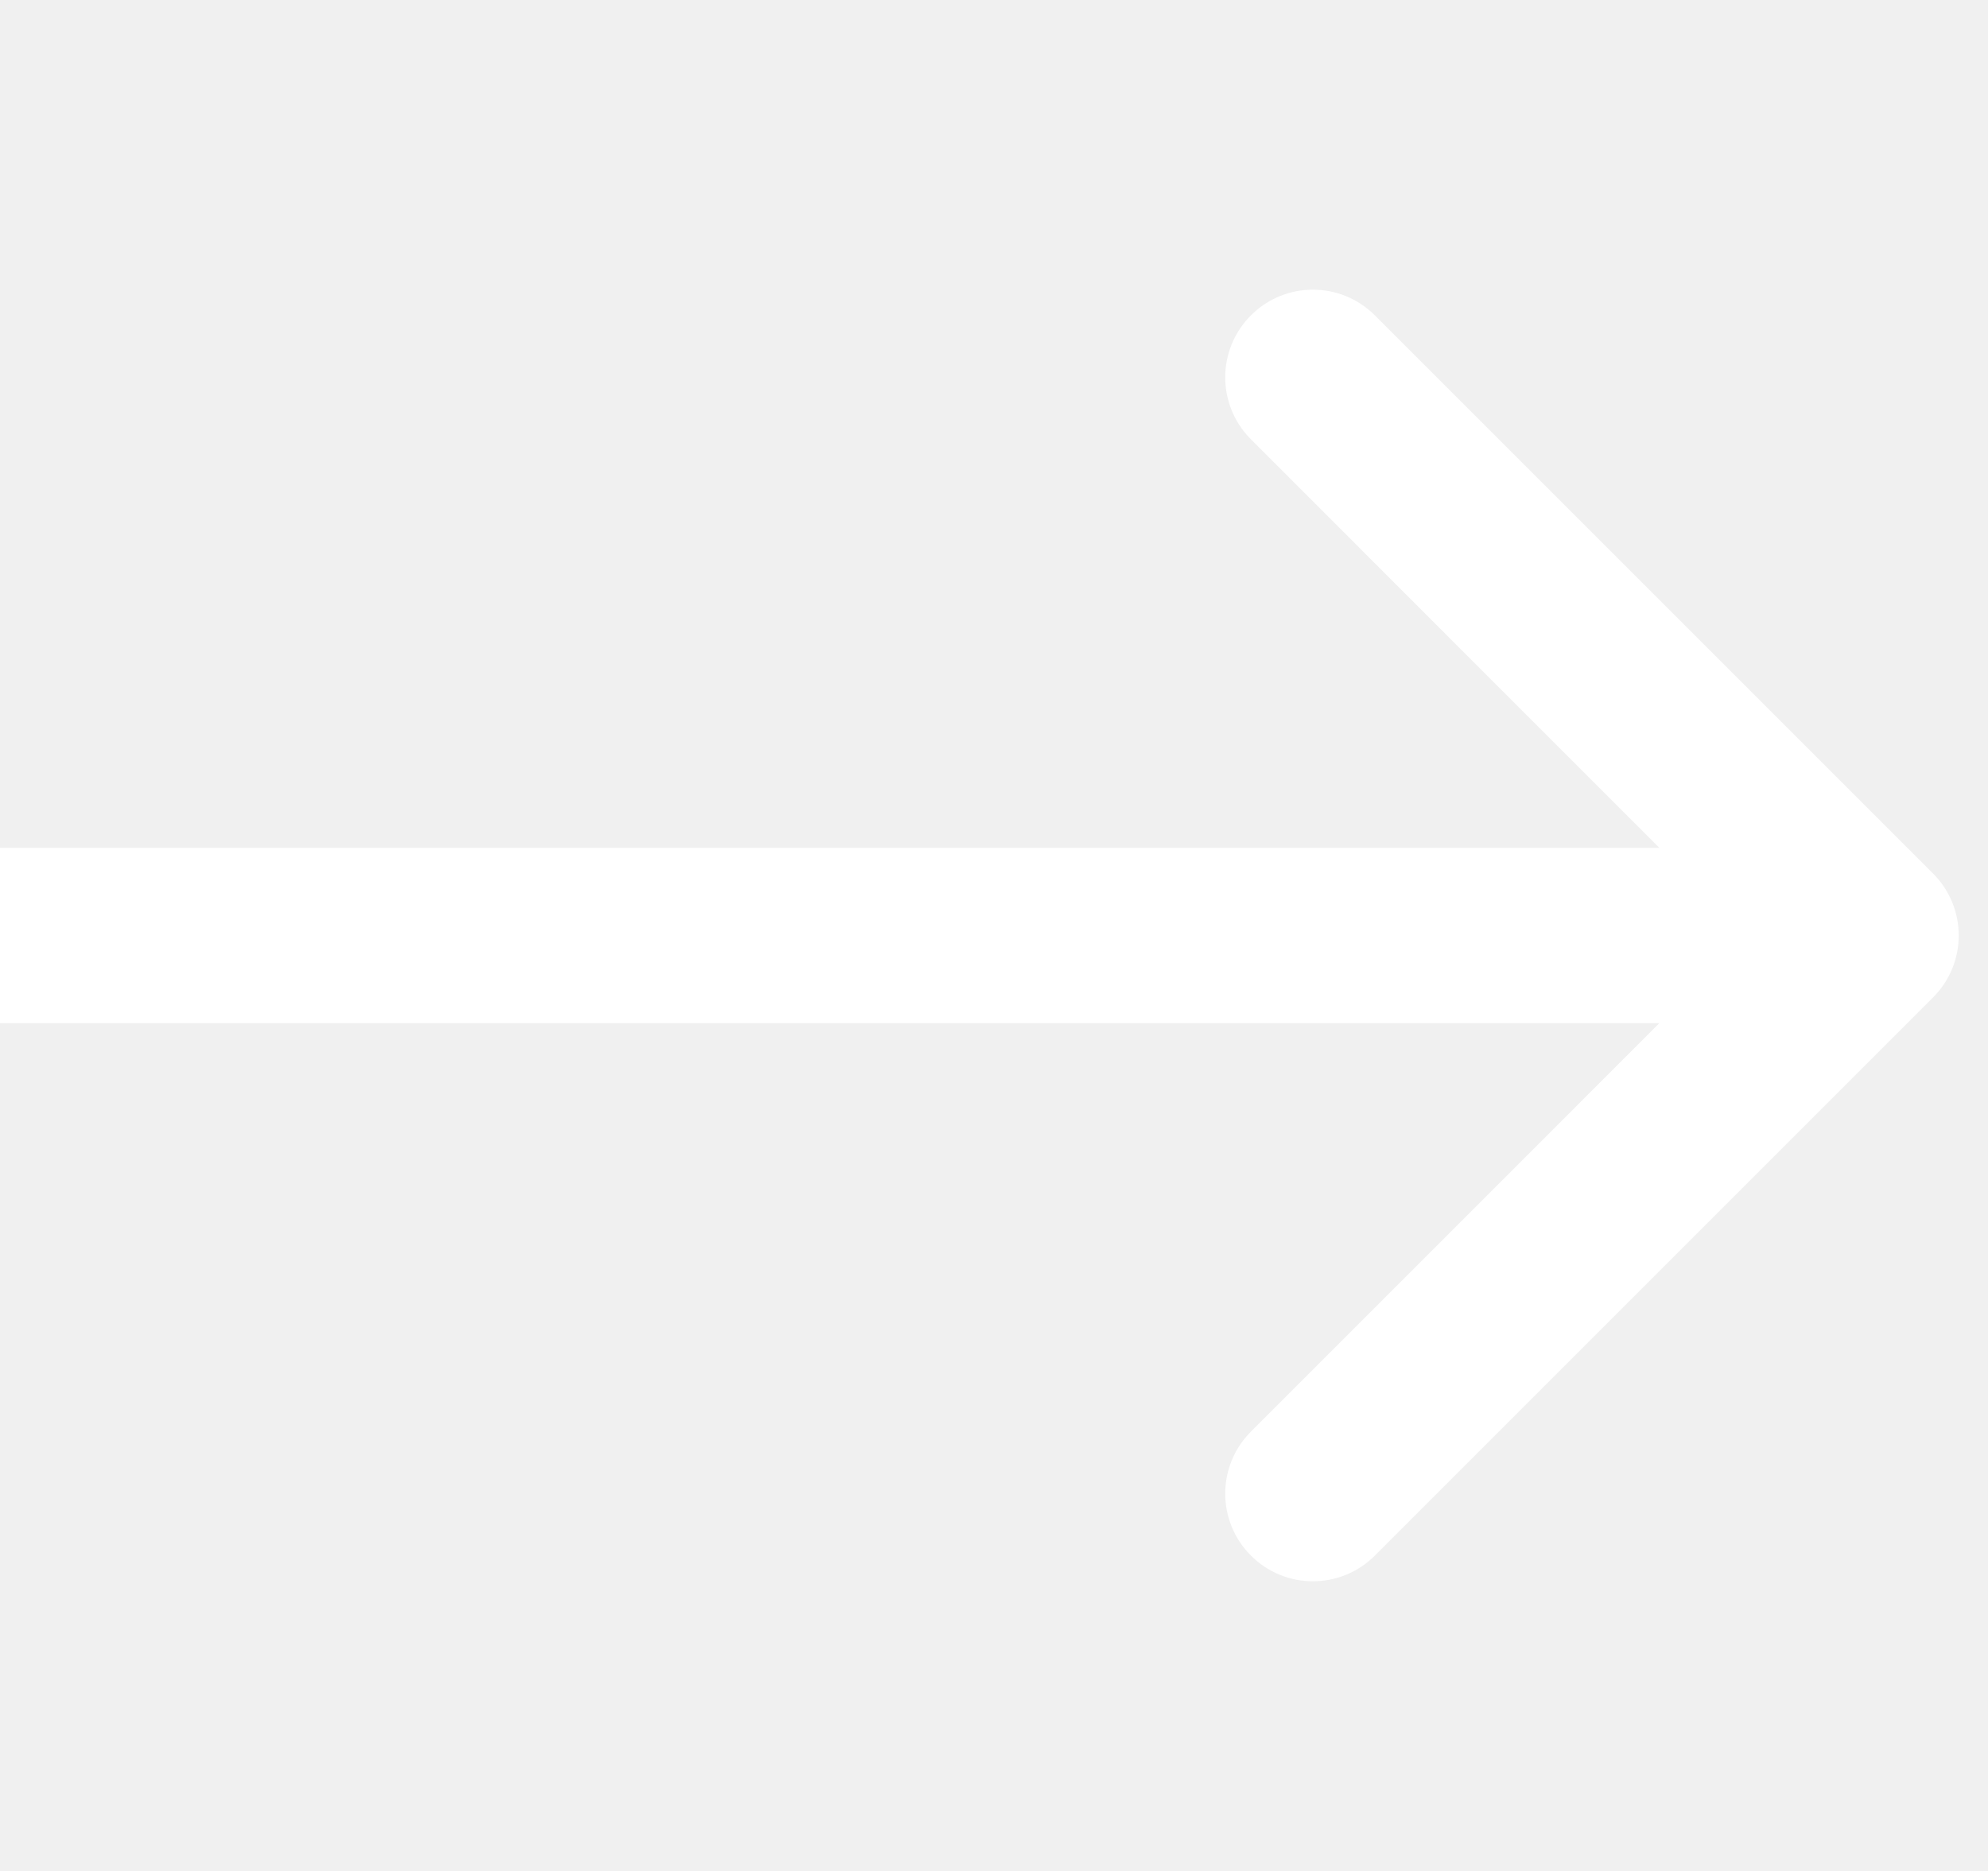
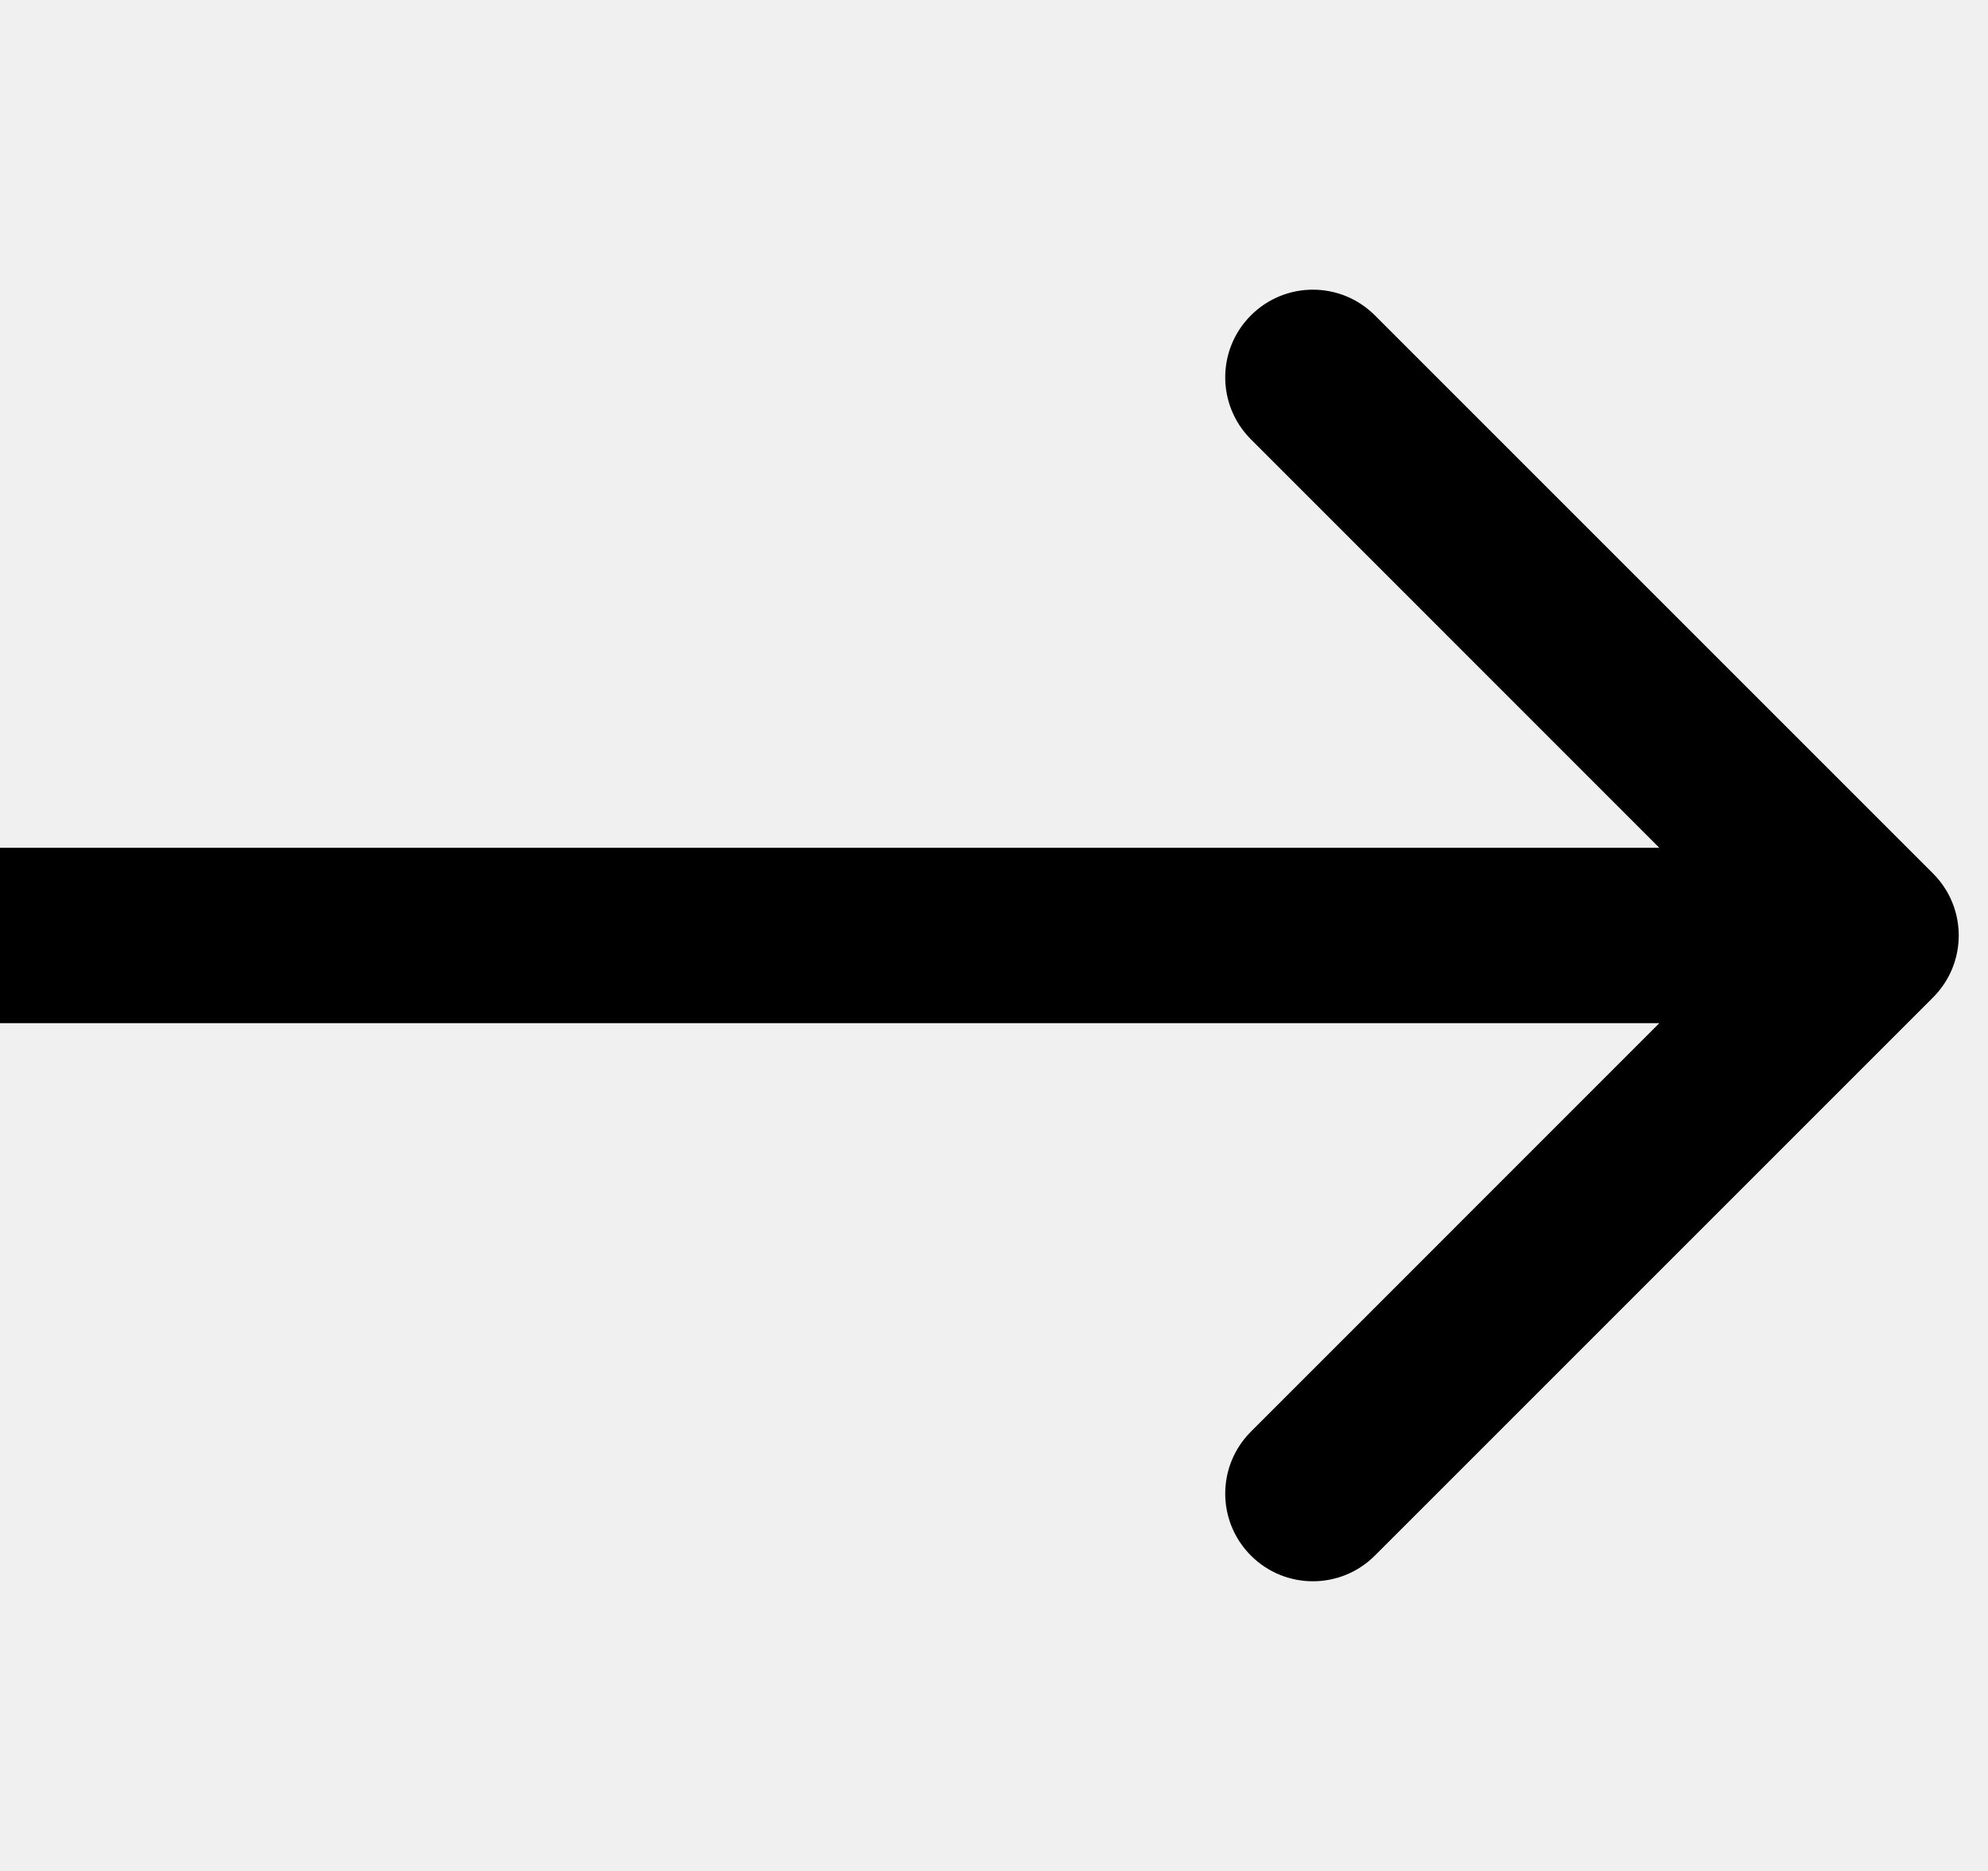
<svg xmlns="http://www.w3.org/2000/svg" width="17" height="16" viewBox="0 0 17 16" fill="none">
-   <path d="M16.53 8.53C16.823 8.237 16.823 7.763 16.53 7.47L11.757 2.697C11.464 2.404 10.99 2.404 10.697 2.697C10.404 2.99 10.404 3.464 10.697 3.757L14.939 8L10.697 12.243C10.404 12.536 10.404 13.01 10.697 13.303C10.99 13.596 11.464 13.596 11.757 13.303L16.53 8.53ZM1.55596e-06 8.75L16 8.75L16 7.25L-1.55595e-06 7.25L1.55596e-06 8.75Z" fill="white" />
+   <path d="M16.53 8.53C16.823 8.237 16.823 7.763 16.53 7.47L11.757 2.697C11.464 2.404 10.99 2.404 10.697 2.697C10.404 2.99 10.404 3.464 10.697 3.757L14.939 8L10.697 12.243C10.404 12.536 10.404 13.01 10.697 13.303C10.99 13.596 11.464 13.596 11.757 13.303L16.53 8.53ZM1.55596e-06 8.75L16 8.75L16 7.25L-1.55595e-06 7.25L1.55596e-06 8.75Z" fill="black" />
</svg>
